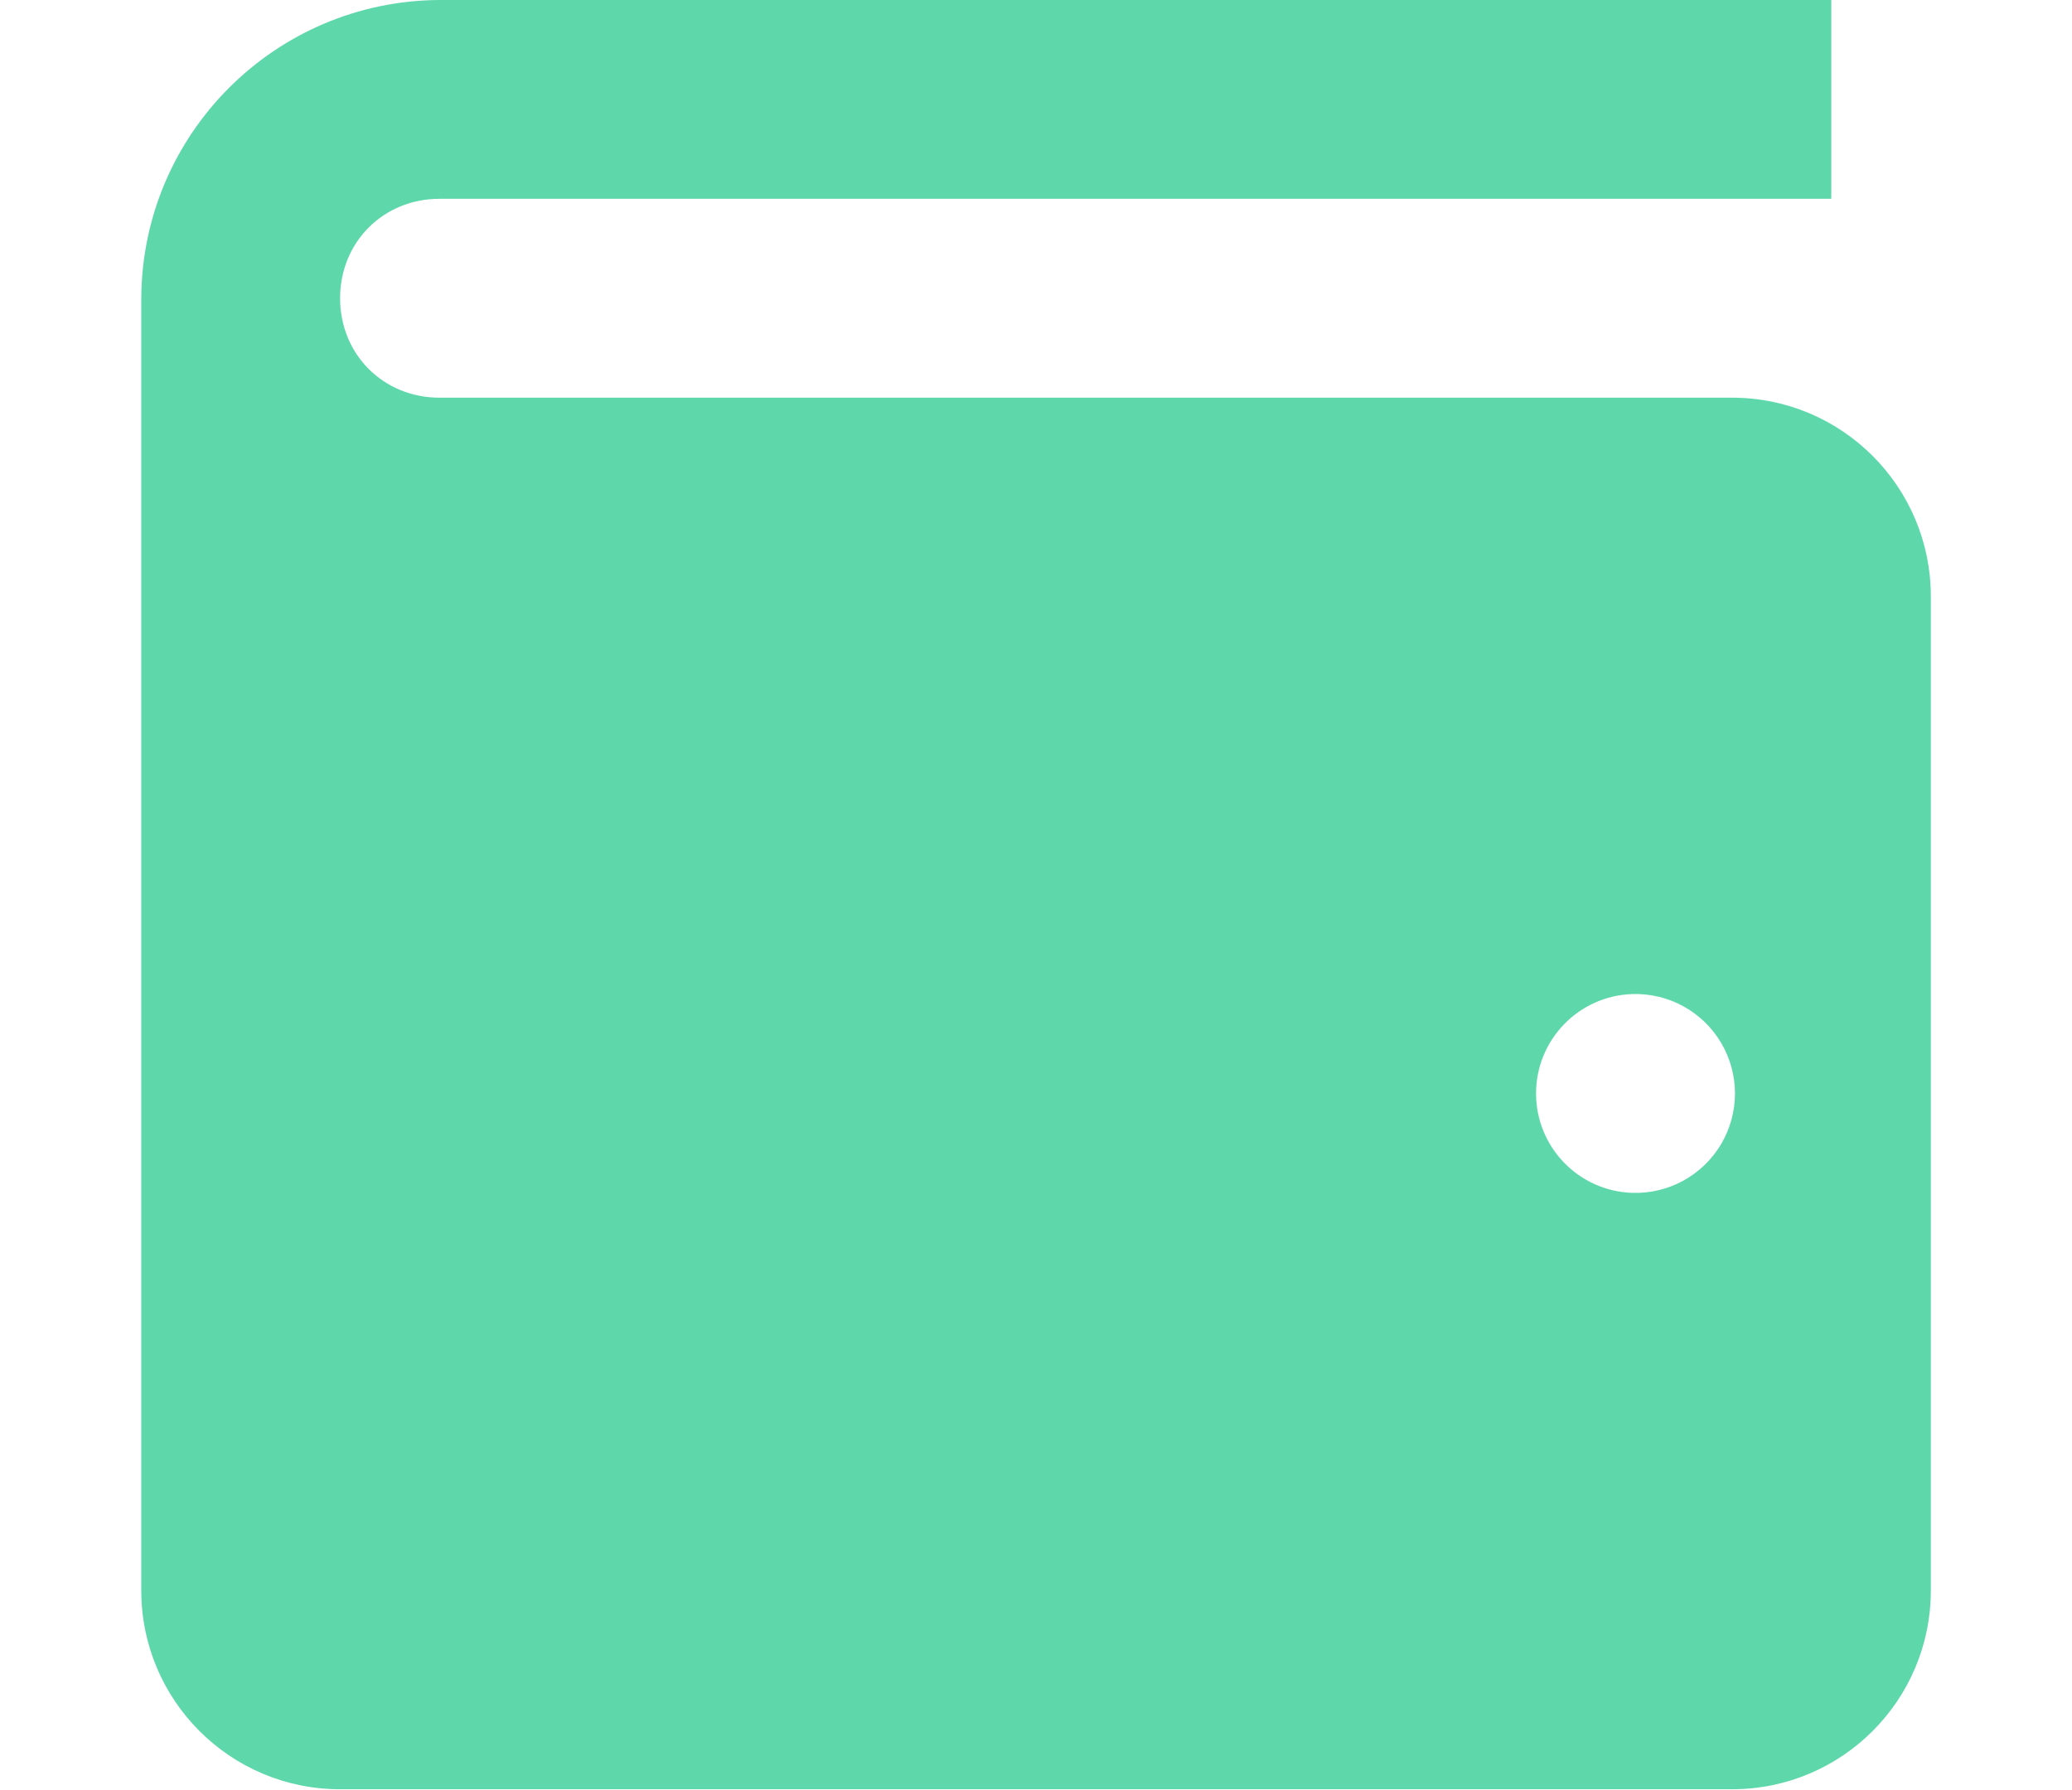
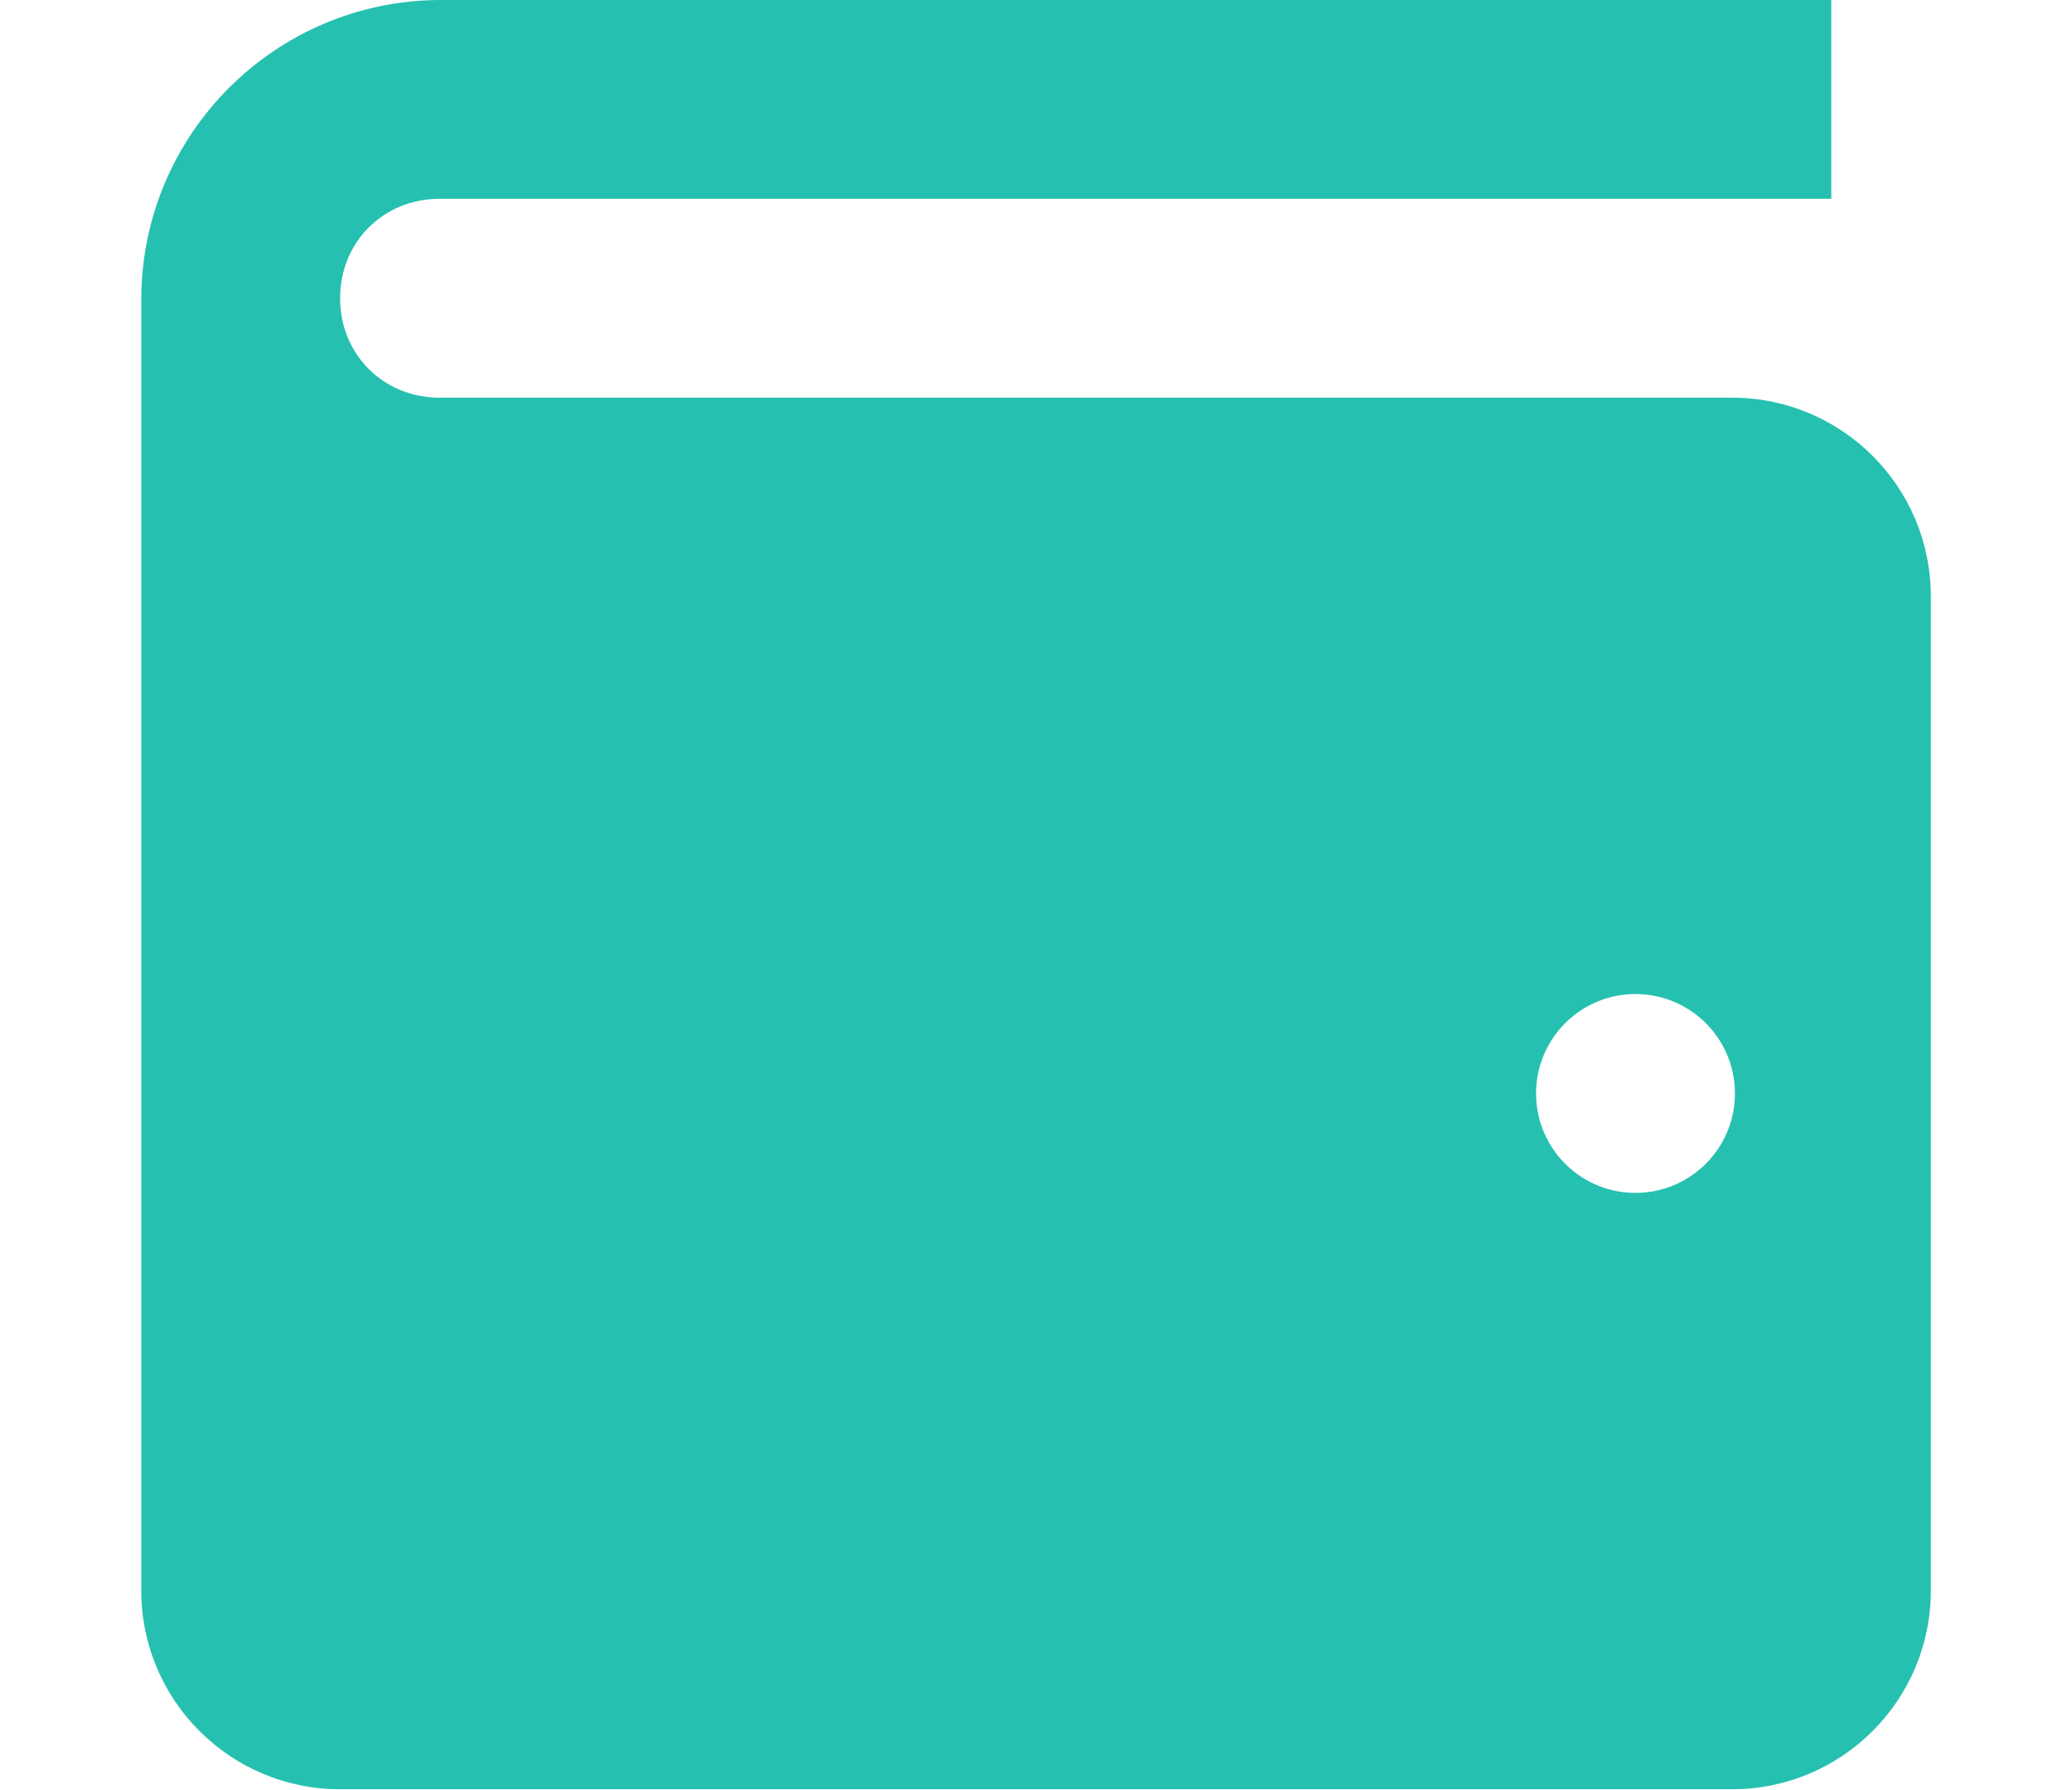
<svg xmlns="http://www.w3.org/2000/svg" width="22" height="19" viewBox="0 0 22 19">
-   <path fill="#5ED8AB" fill-rule="evenodd" d="M4.667 0A3.183 3.183 0 0 0 1.5 3.167v13.722A2.11 2.11 0 0 0 3.611 19H18.39a2.11 2.11 0 0 0 2.111-2.111V6.333a2.11 2.11 0 0 0-2.111-2.11H4.667c-.597 0-1.056-.46-1.056-1.056 0-.597.46-1.056 1.056-1.056h14.777V0H4.667zm12.666 10.556a1.056 1.056 0 1 1 0 2.111 1.056 1.056 0 0 1 0-2.111z" />
+   <path fill="#25c0b0" fill-rule="evenodd" d="M4.667 0A3.183 3.183 0 0 0 1.5 3.167v13.722A2.11 2.11 0 0 0 3.611 19H18.39a2.11 2.11 0 0 0 2.111-2.111V6.333a2.11 2.11 0 0 0-2.111-2.11H4.667c-.597 0-1.056-.46-1.056-1.056 0-.597.46-1.056 1.056-1.056h14.777V0H4.667zm12.666 10.556a1.056 1.056 0 1 1 0 2.111 1.056 1.056 0 0 1 0-2.111z" />
</svg>
